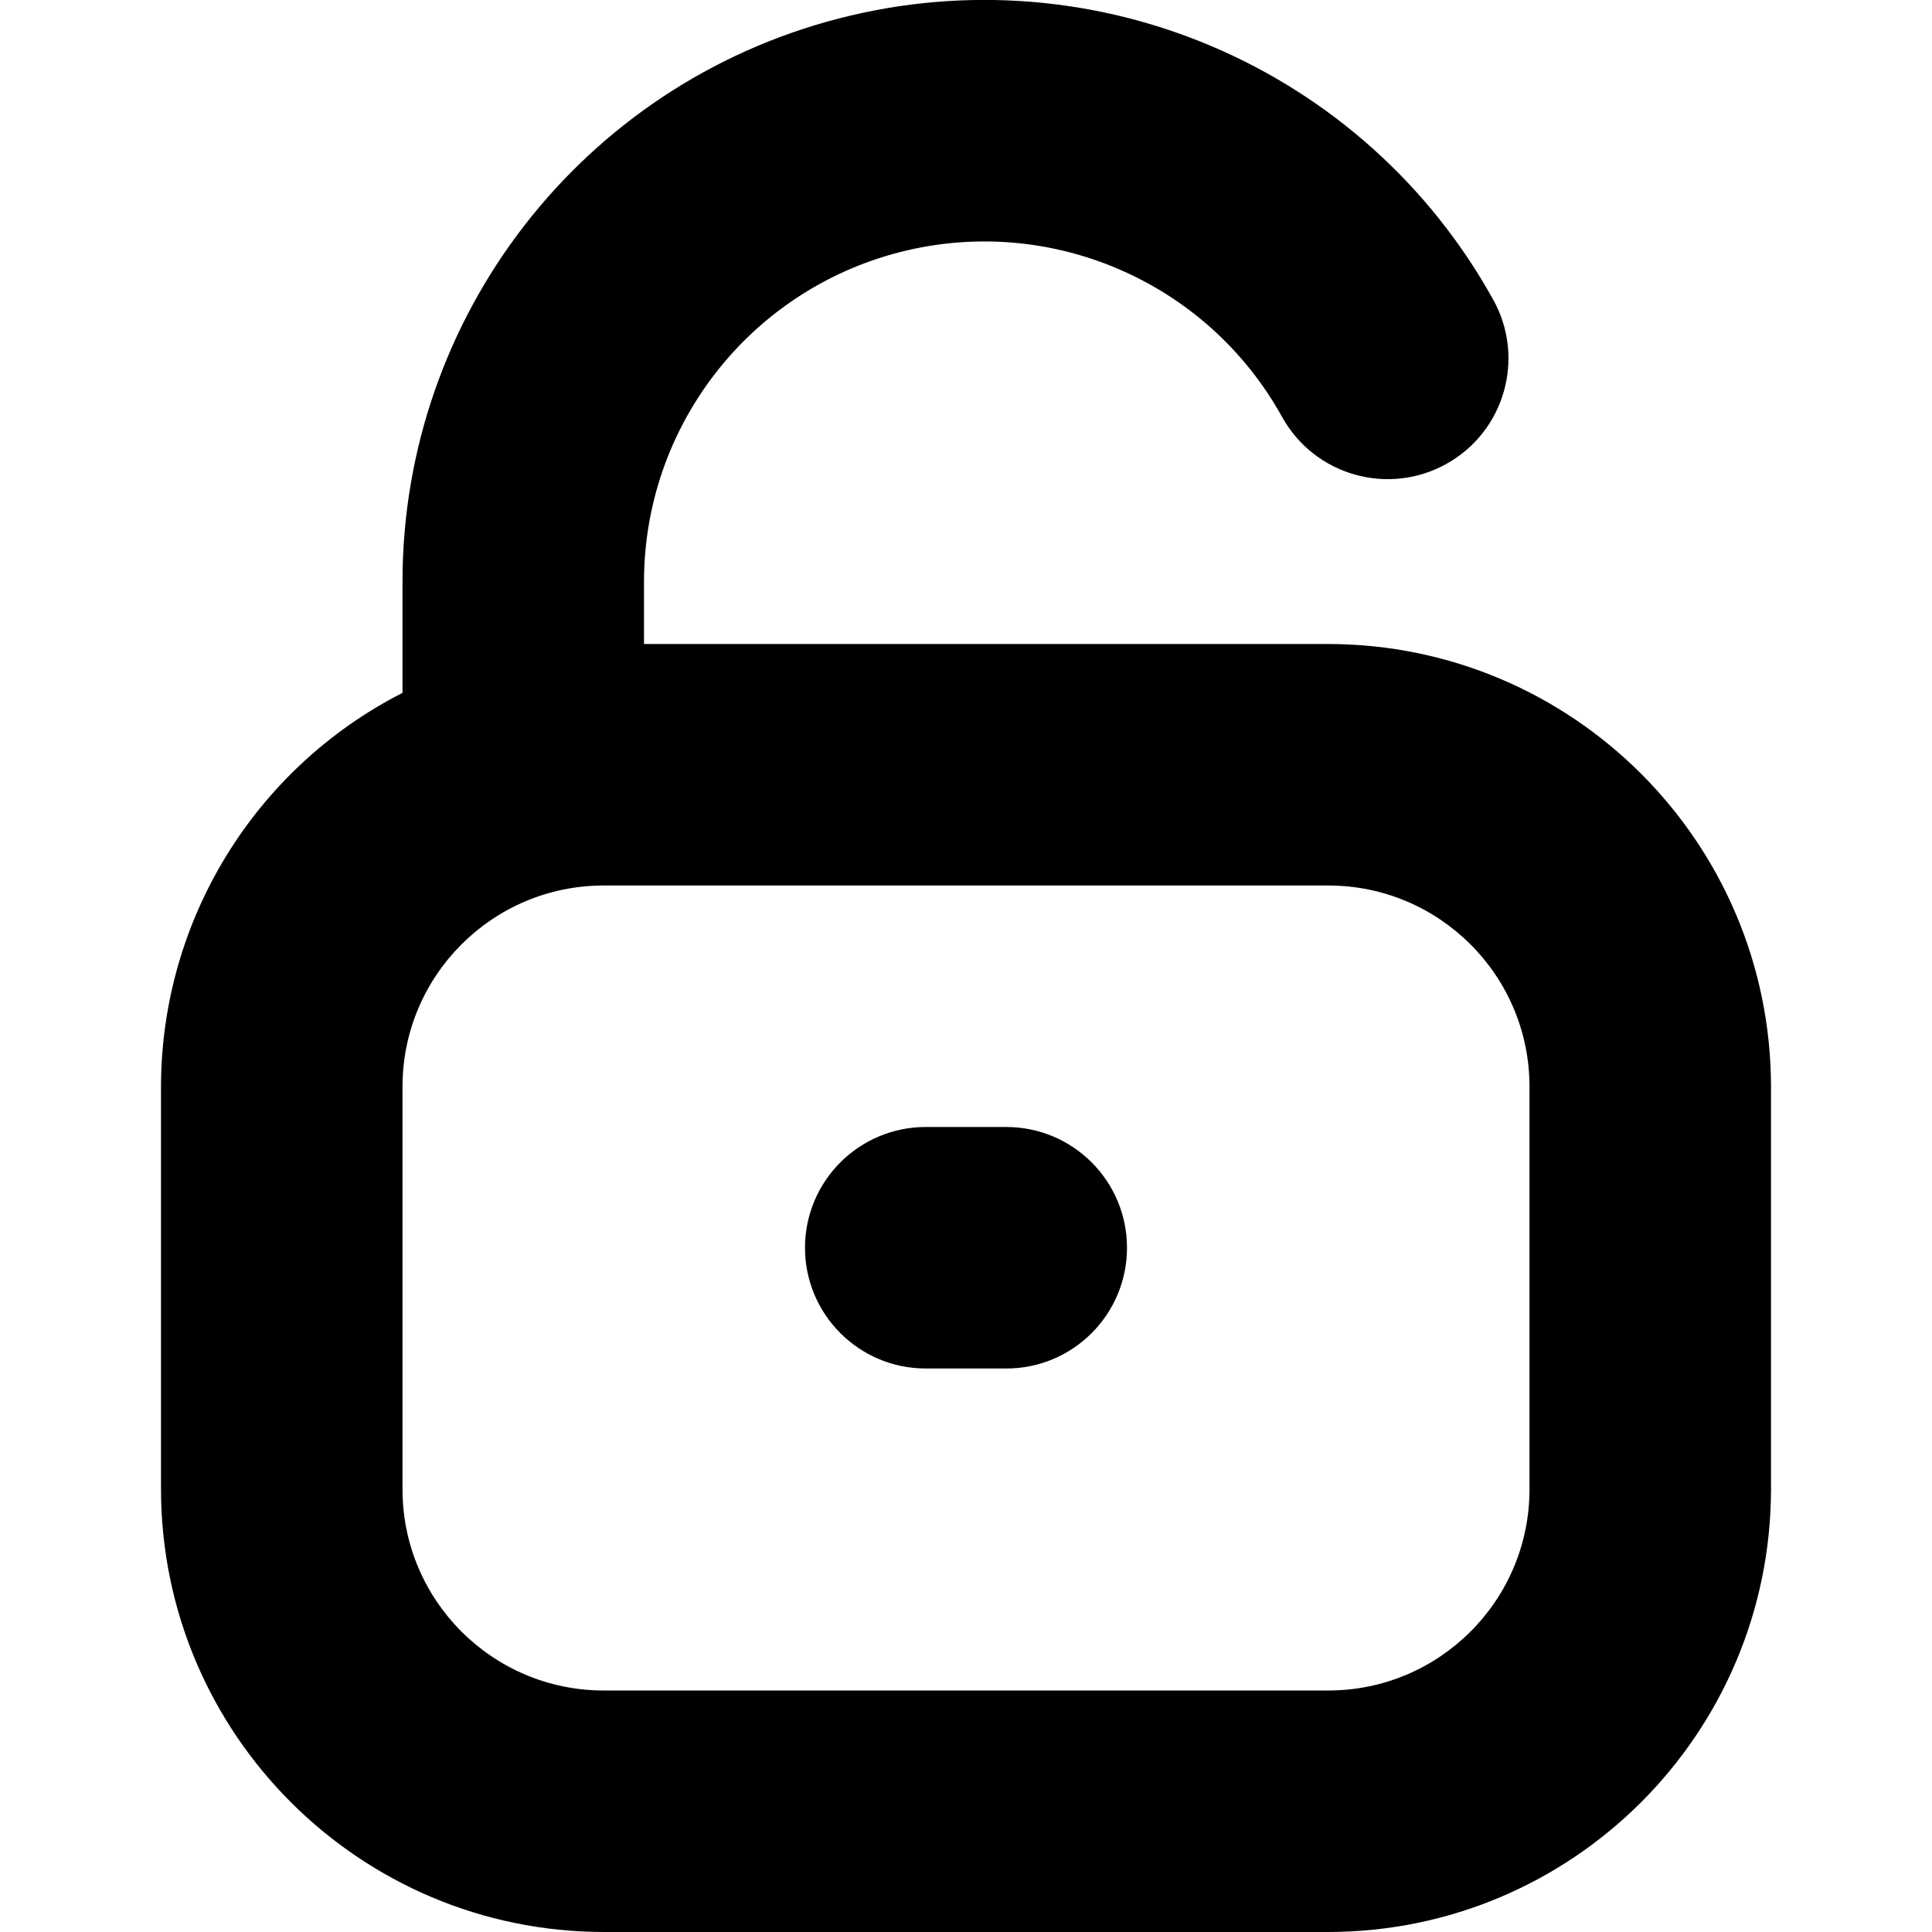
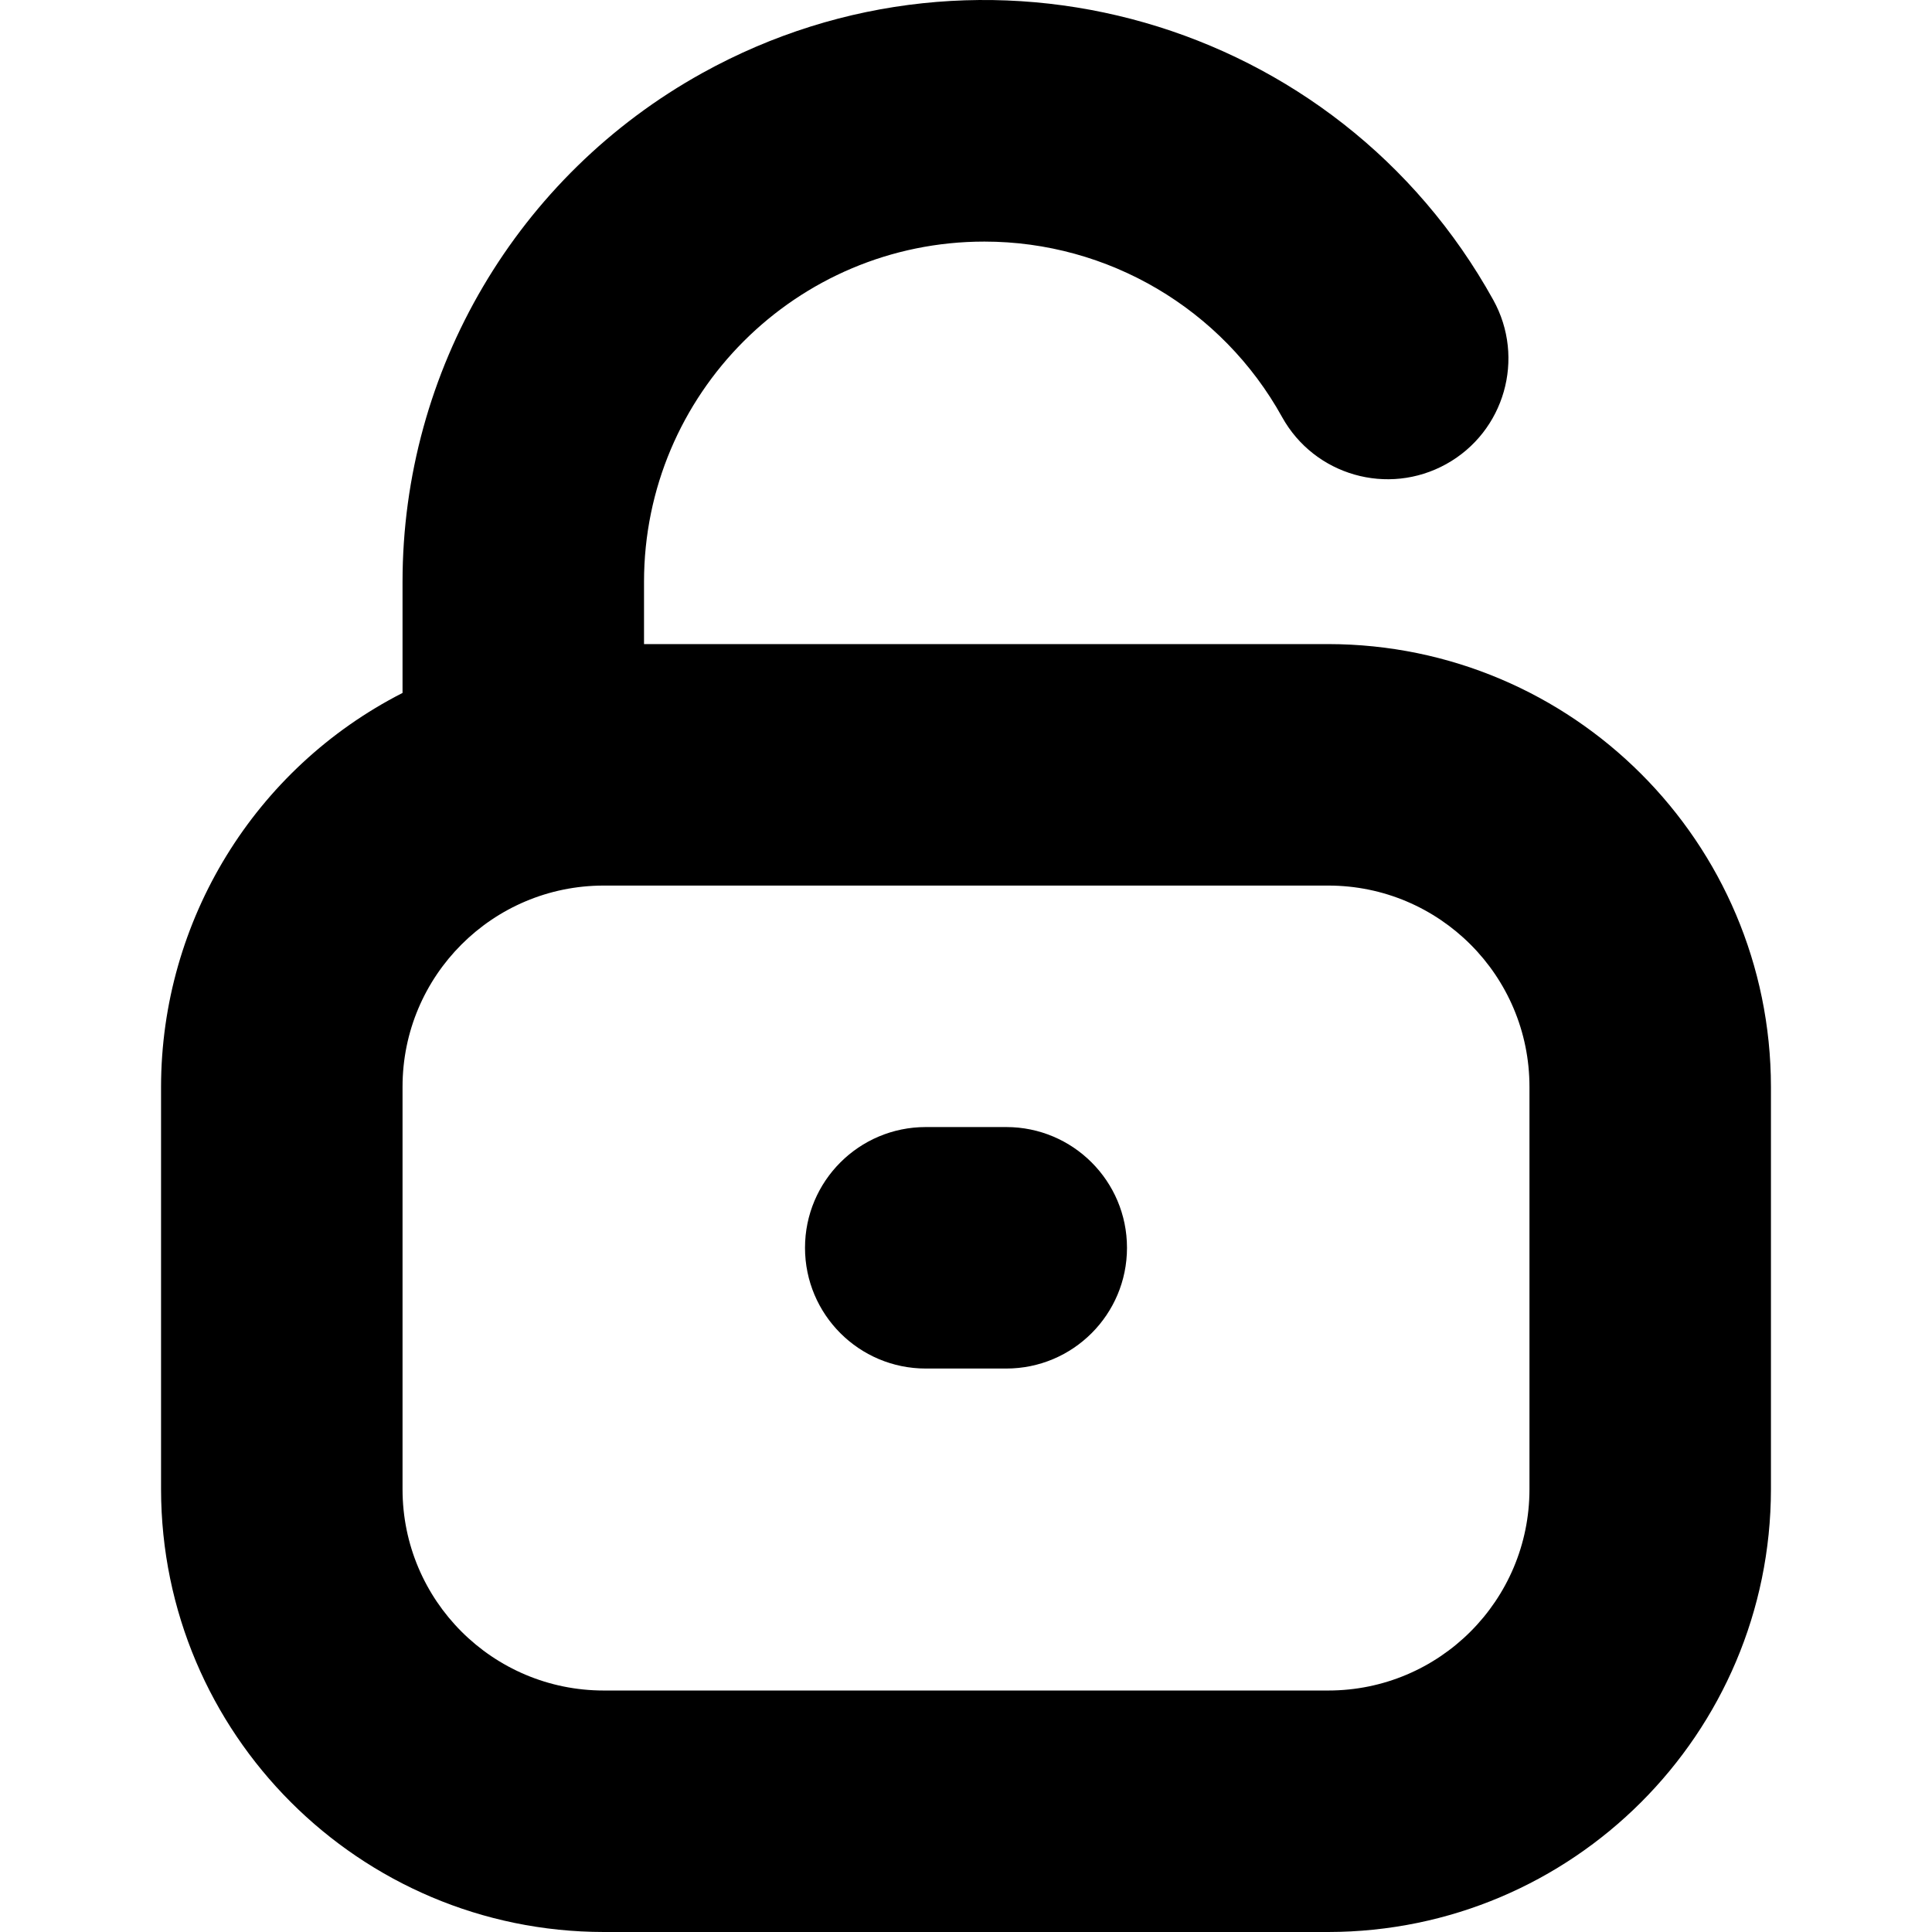
- <svg xmlns="http://www.w3.org/2000/svg" id="Bold" viewBox="0 0 24 24" width="512" height="512">
-   <path d="M16.5,8H8V7.227A4.228,4.228,0,0,1,15.927,5.18,1.5,1.5,0,0,0,18.55,3.724,7.228,7.228,0,0,0,5,7.227v1.38A5.5,5.5,0,0,0,2,13.5v5A5.506,5.506,0,0,0,7.5,24h9A5.506,5.506,0,0,0,22,18.5v-5A5.506,5.506,0,0,0,16.5,8ZM19,18.5A2.5,2.5,0,0,1,16.5,21h-9A2.5,2.5,0,0,1,5,18.5v-5A2.5,2.5,0,0,1,7.5,11h9A2.5,2.5,0,0,1,19,13.5Z" />
-   <rect x="10" y="14" width="4" height="3" rx="1.5" />
+ <svg xmlns="http://www.w3.org/2000/svg" version="1.1" id="Capa_1" x="0px" y="0px" viewBox="0 0 512.033 512.033" style="enable-background:new 0 0 512.033 512.033;" xml:space="preserve" width="512" height="512">
+   <g>
+     <path d="M352.017,170.7H170.683v-16.491c0.009-49.815,40.399-90.19,90.214-90.181c32.799,0.006,63.01,17.816,78.895,46.511   c8.577,15.452,28.057,21.025,43.509,12.448s21.025-28.057,12.448-43.509l0,0C354.469,4.992,260.62-21.925,186.134,19.356   c-49.024,27.17-79.445,78.803-79.451,134.853v29.44c-39.236,20.023-63.952,60.334-64,104.384V394.7   c0.071,64.772,52.561,117.263,117.333,117.333h192c64.772-0.071,117.263-52.561,117.333-117.333V288.033   C469.28,223.261,416.789,170.771,352.017,170.7z M405.35,394.7c0,29.455-23.878,53.333-53.333,53.333h-192   c-29.455,0-53.333-23.878-53.333-53.333V288.033c0-29.455,23.878-53.333,53.333-53.333h192c29.455,0,53.333,23.878,53.333,53.333   V394.7z" />
+     <path d="M245.35,298.7h21.333c17.673,0,32,14.327,32,32l0,0c0,17.673-14.327,32-32,32H245.35c-17.673,0-32-14.327-32-32l0,0   C213.35,313.027,227.677,298.7,245.35,298.7z" />
+   </g>
</svg>
